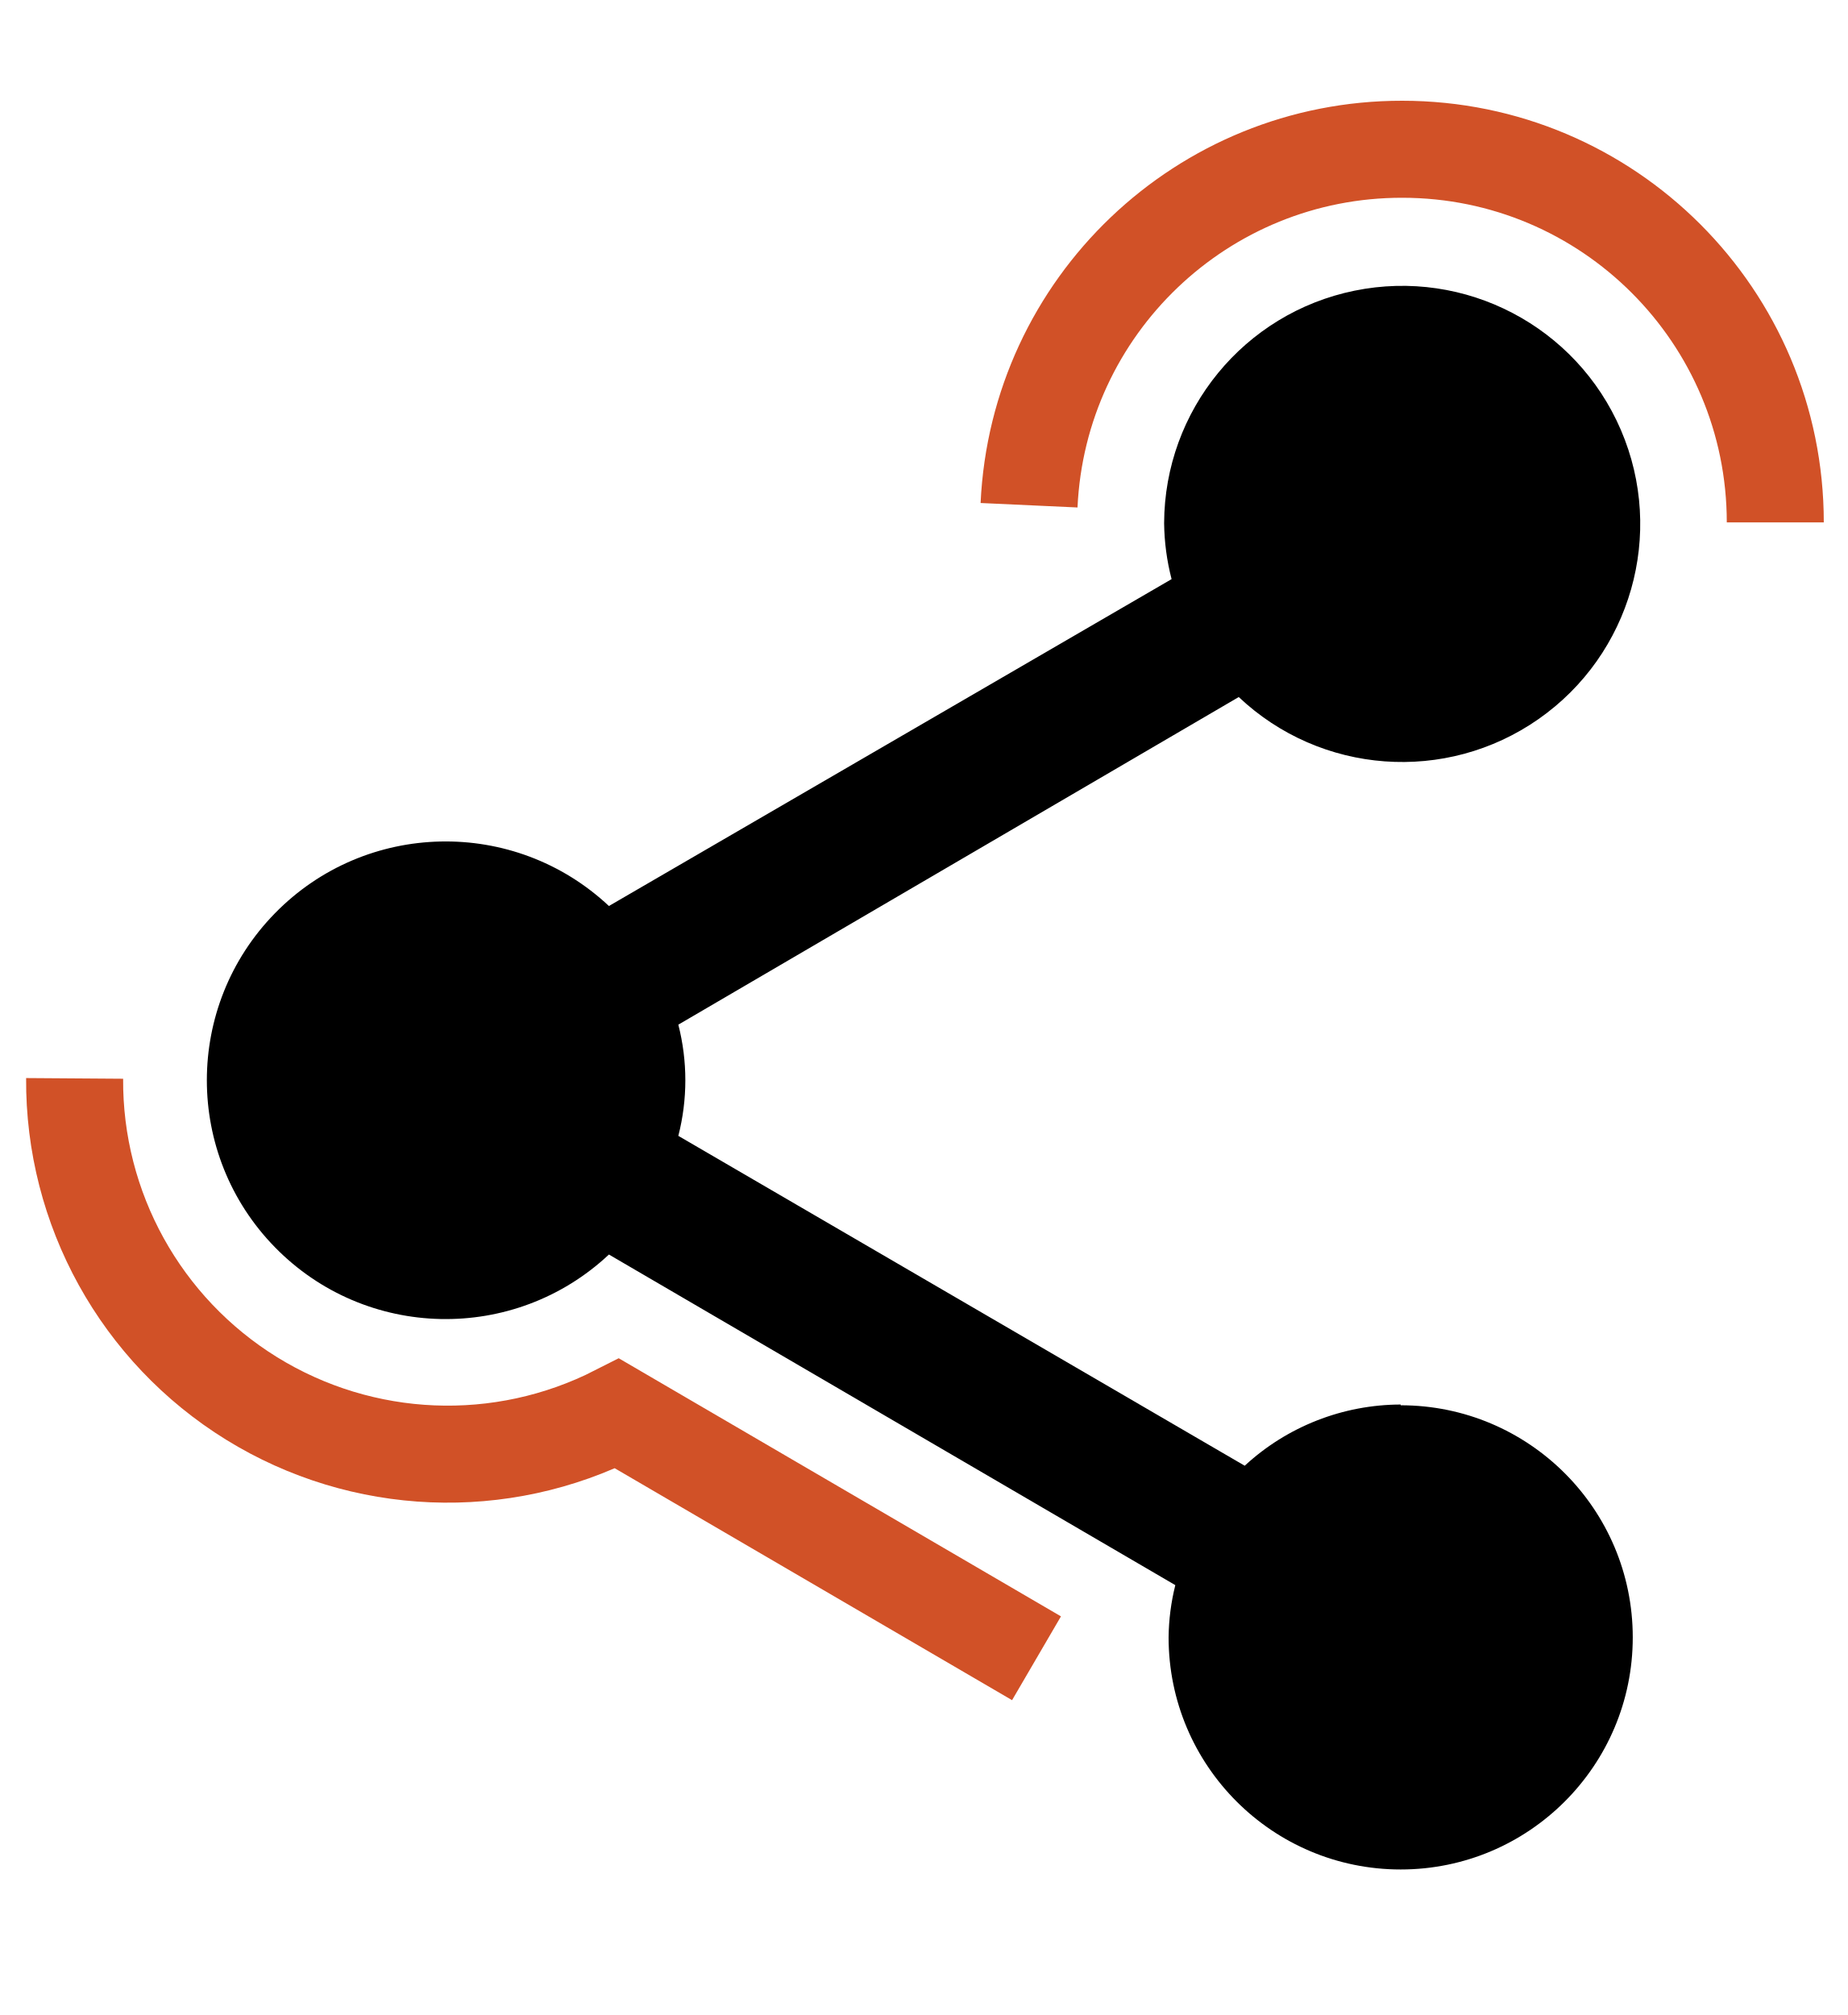
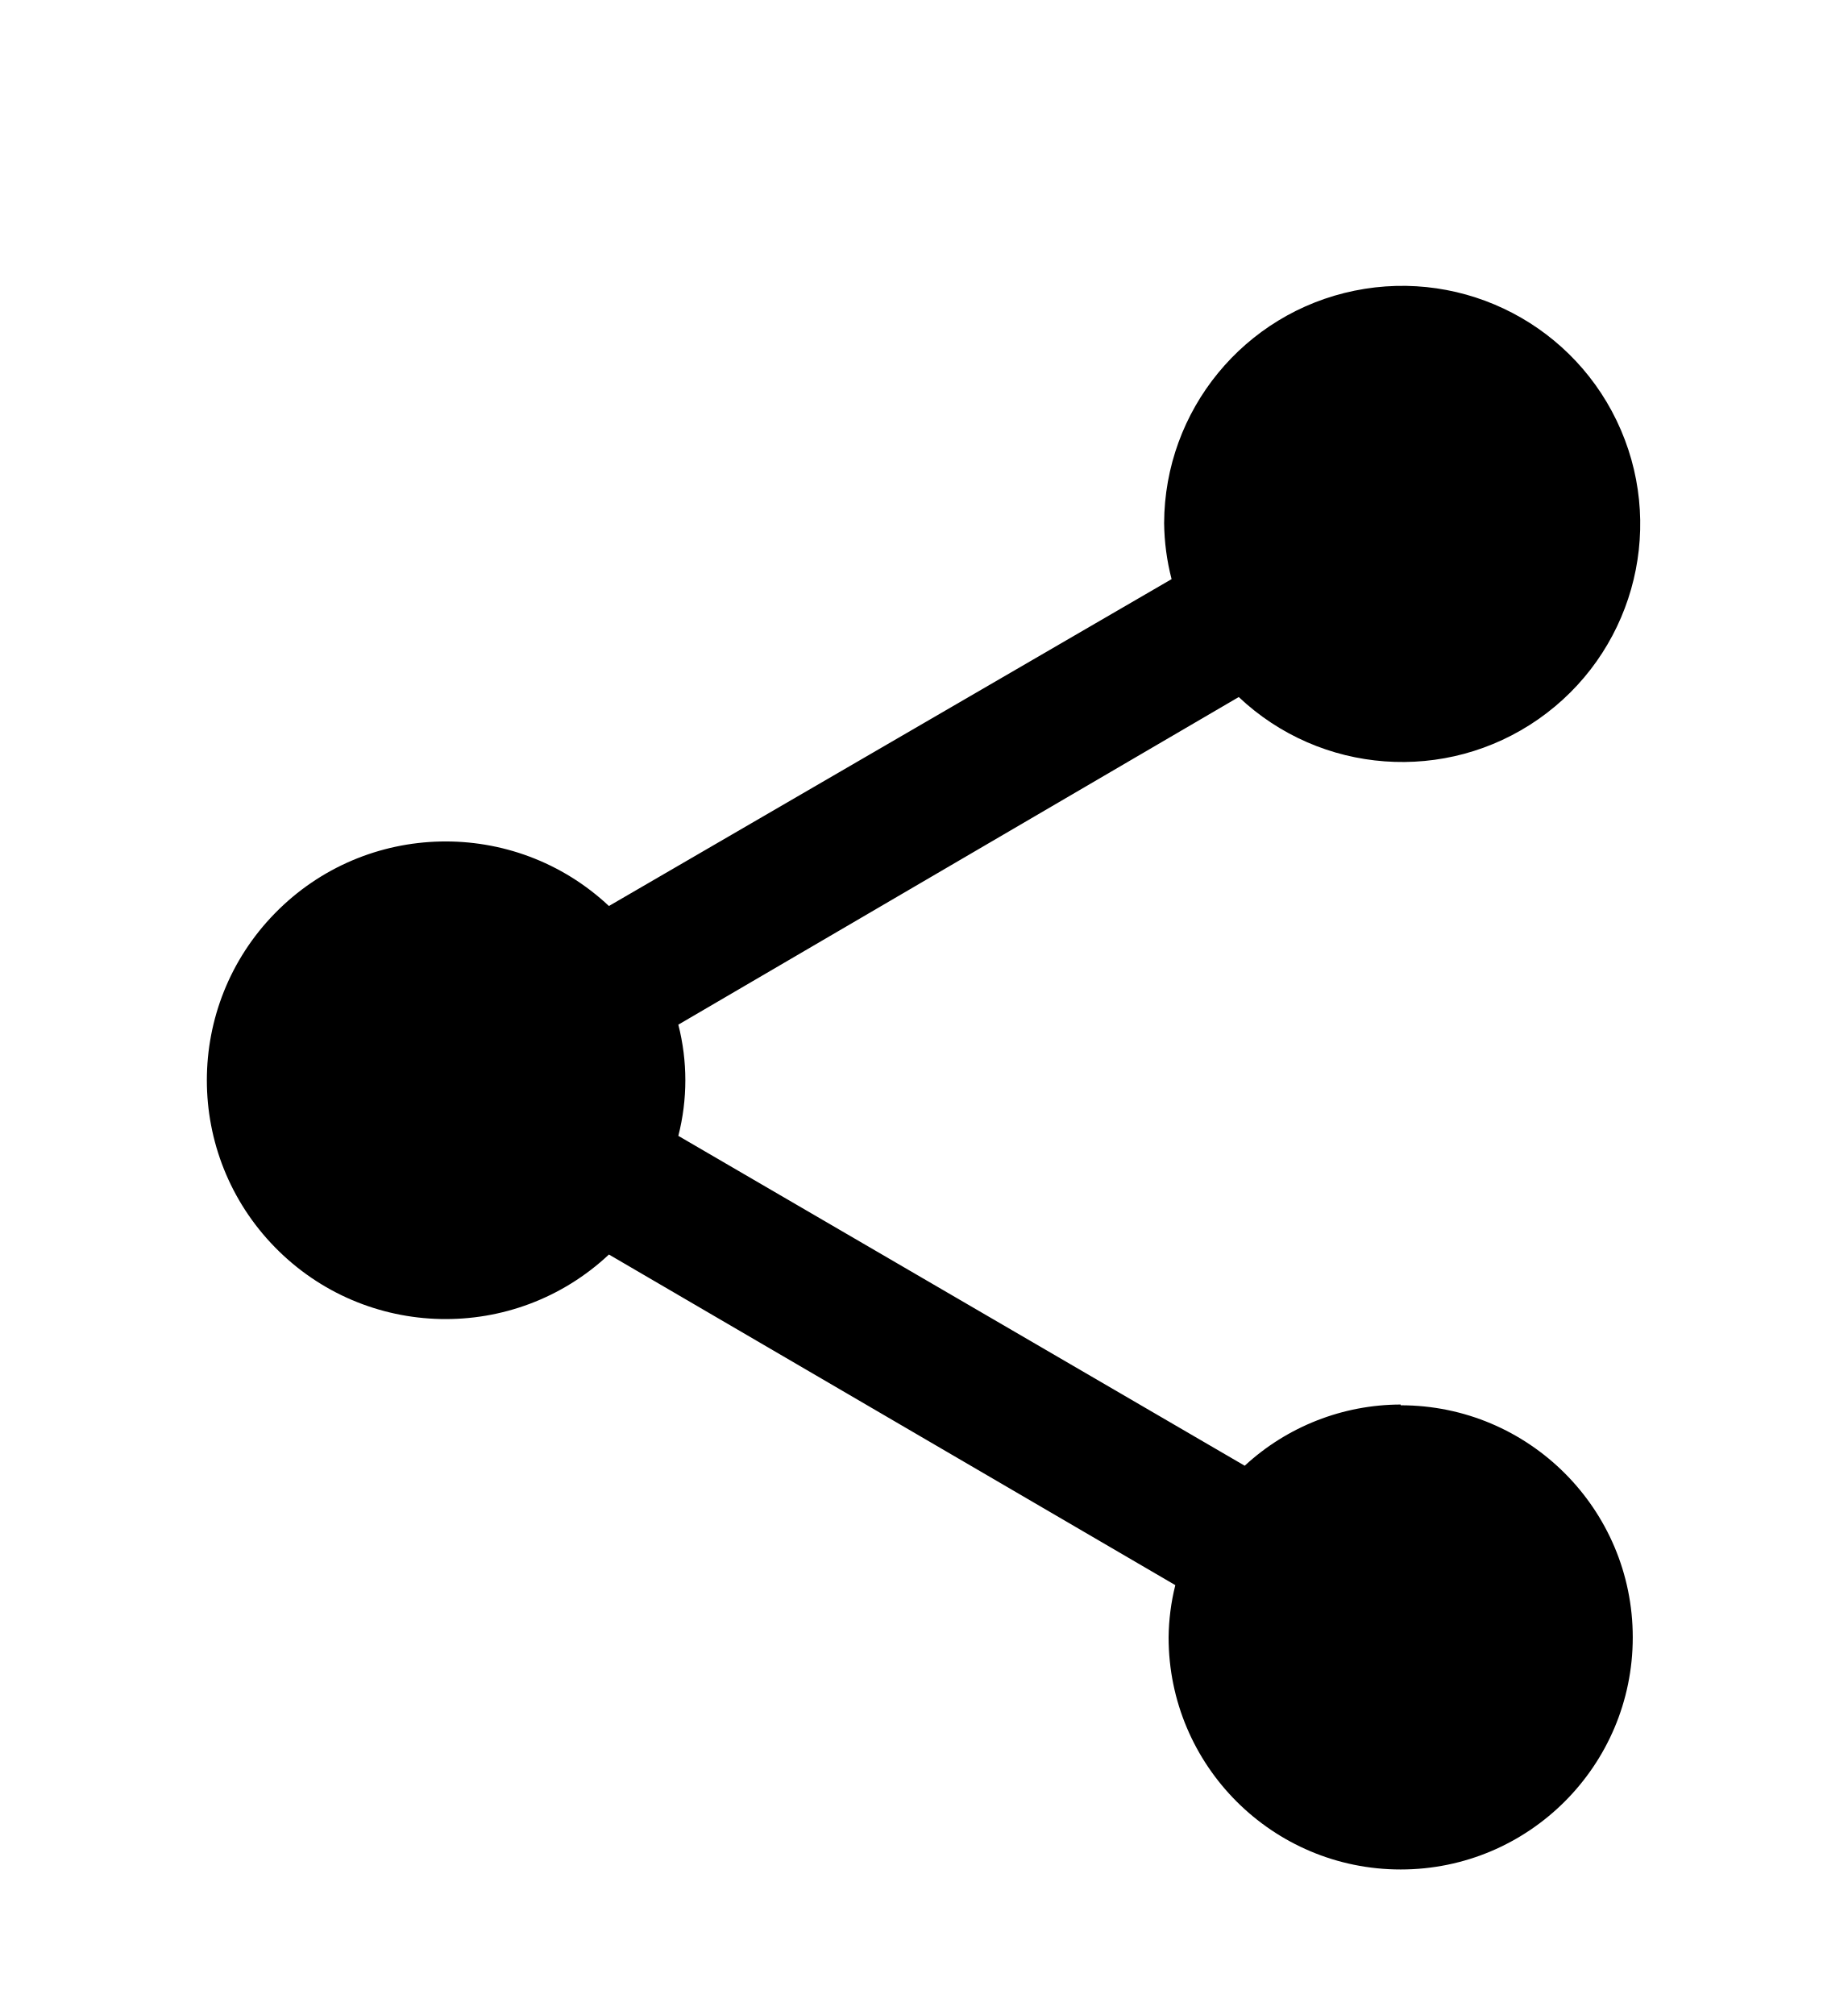
<svg xmlns="http://www.w3.org/2000/svg" viewBox="0 0 24.76 27">
  <defs>
-     <style>.cls-2{fill:none;stroke:#d15127;stroke-miterlimit:10;stroke-width:1.3px;}</style>
+     <style>.cls-2{fill:none;stroke-miterlimit:10;stroke-width:1.3px;}</style>
  </defs>
  <path d="M18.77,18.82a3.09,3.09,0,0,0-2.09.82L9.09,15.22a3,3,0,0,0,0-1.49L16.6,9.34a3.19,3.19,0,1,0-1-2.33,3.13,3.13,0,0,0,.1.75L8.16,12.14a3.2,3.2,0,1,0,0,4.67l7.59,4.43a3,3,0,0,0-.09.7,3.11,3.11,0,1,0,3.11-3.11Z" />
  <path class="cls-2" d="M23.79,7a5,5,0,0,0-5-5h0a5,5,0,0,0-5,4.77M1,14.45a5,5,0,0,0,7.27,4.49l5.62,3.28" />
</svg>
